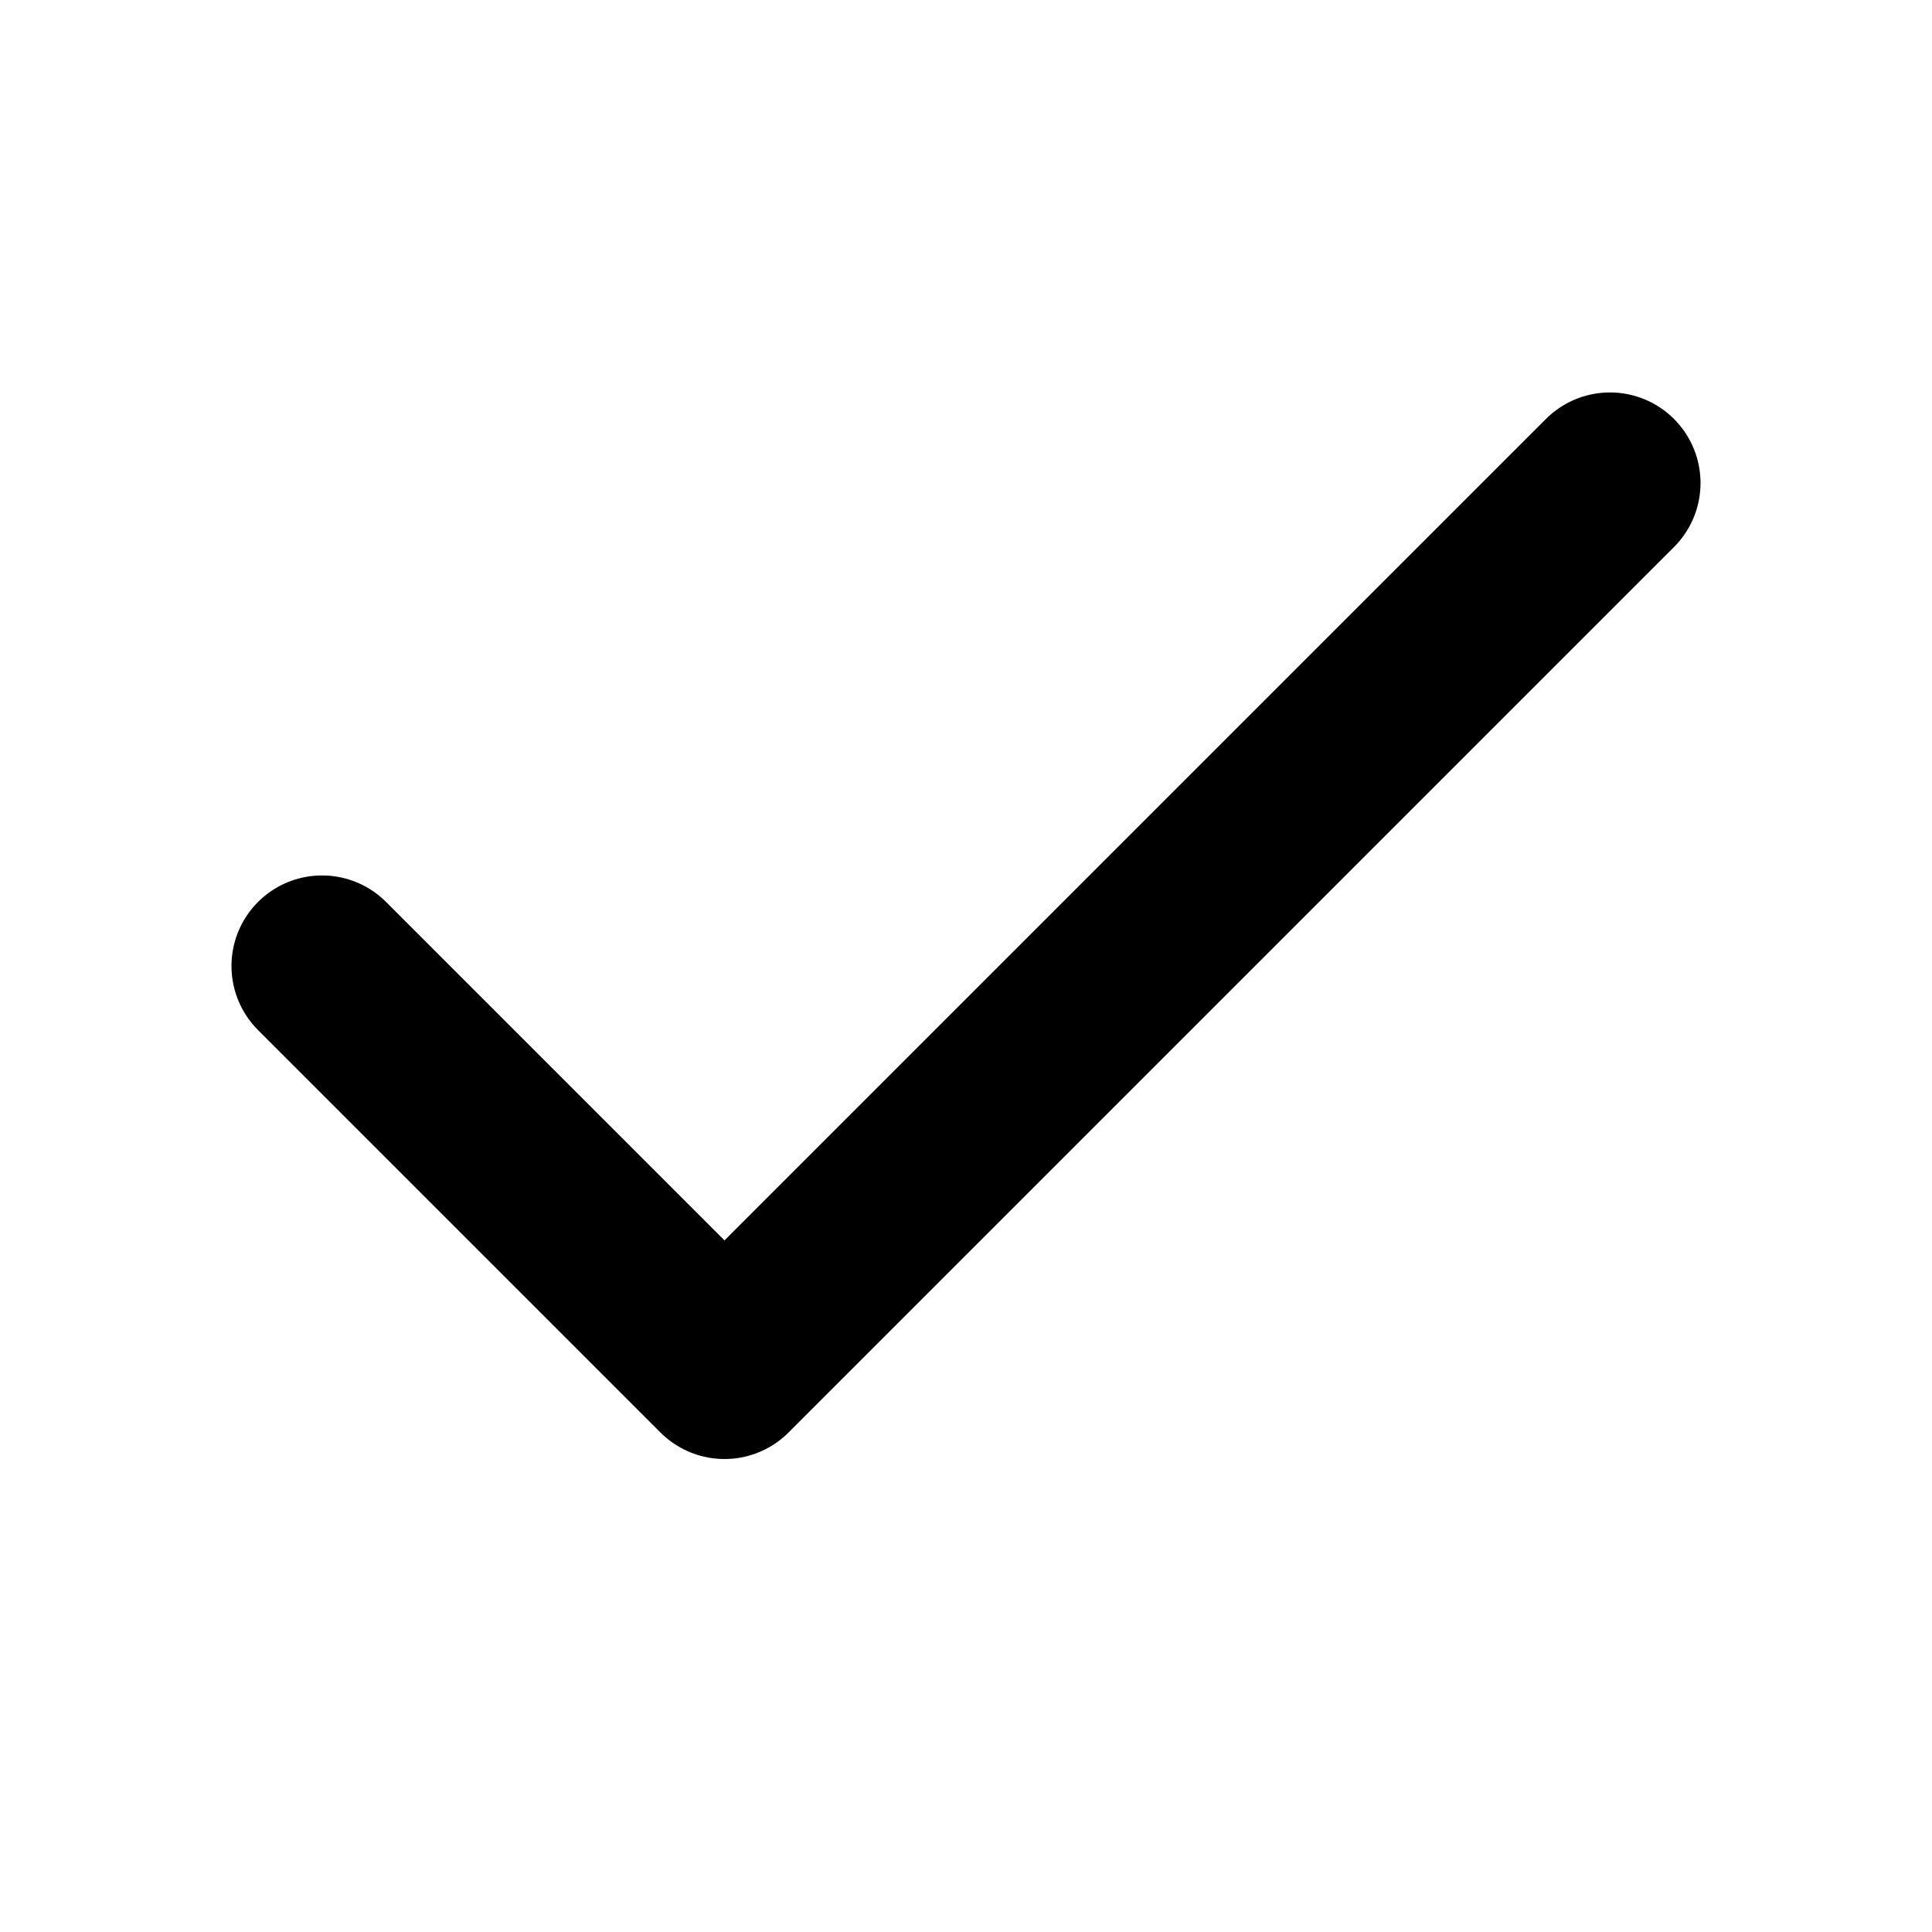
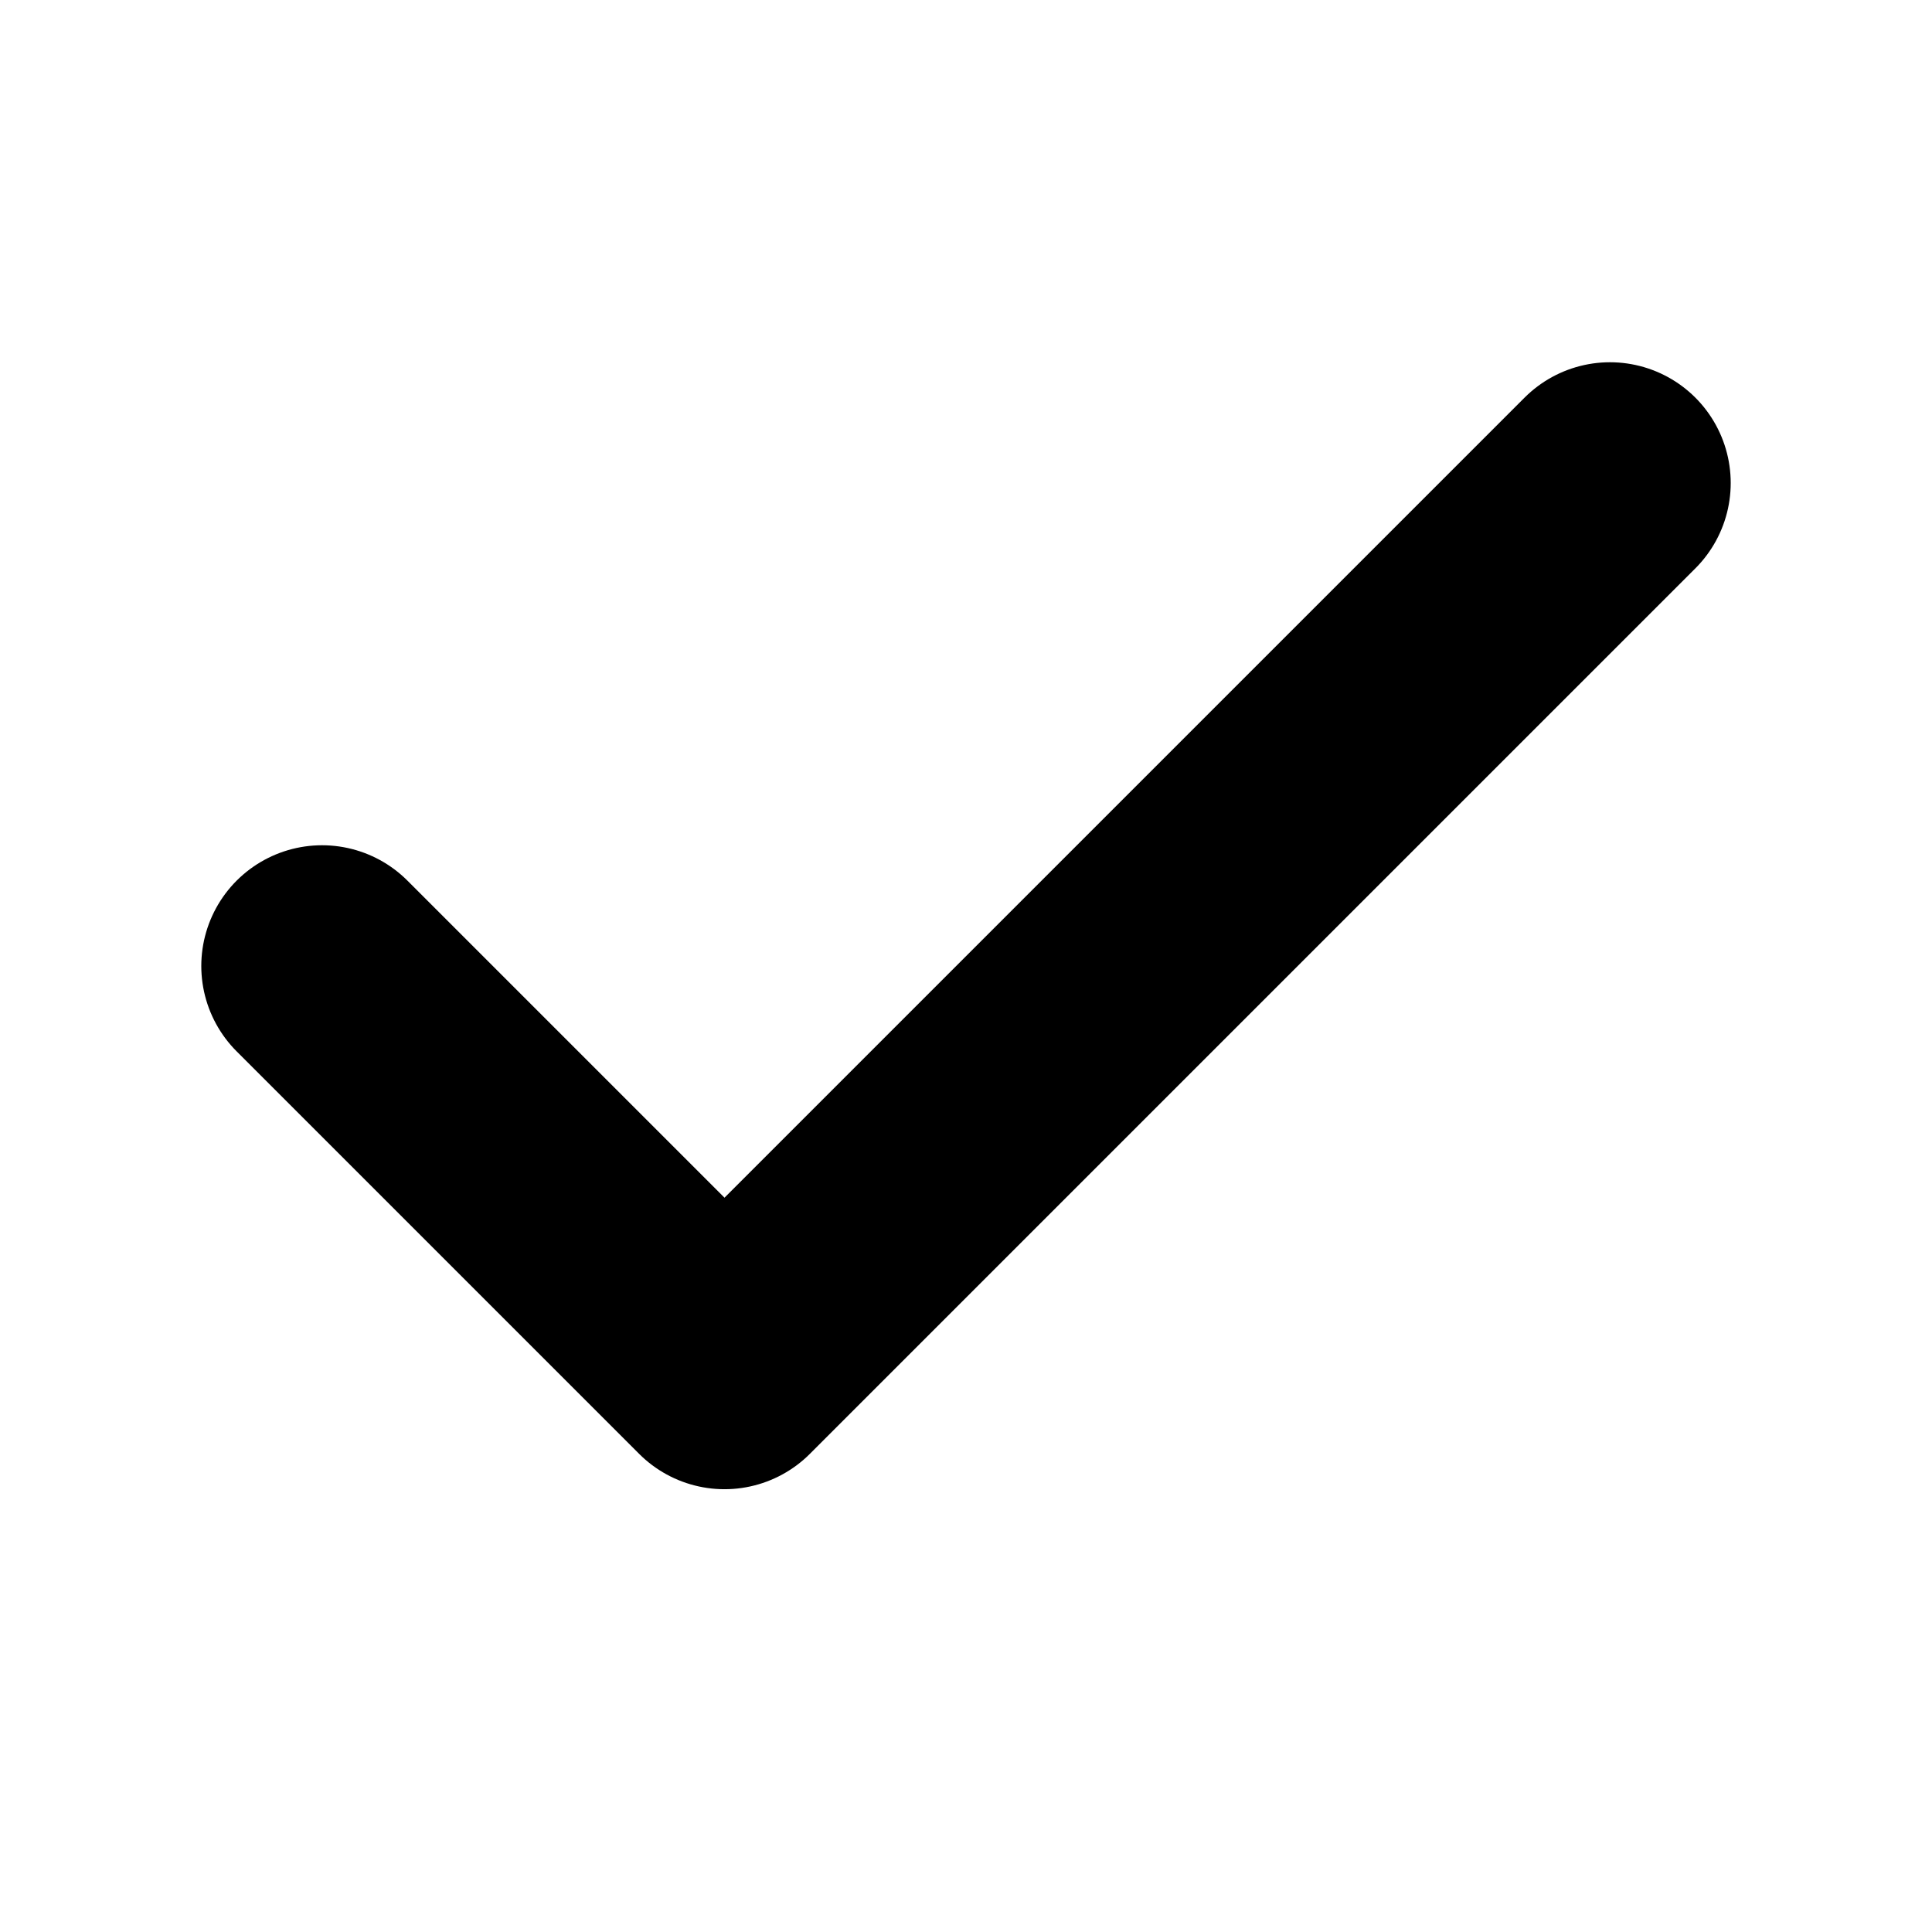
<svg xmlns="http://www.w3.org/2000/svg" width="16" height="16" viewBox="0 0 16 16" fill="none">
-   <path d="M13.333 4L6 11.333L2.667 8" stroke="currentColor" stroke-width="1.5" stroke-linecap="round" stroke-linejoin="round" />
+   <path d="M13.333 4L6 11.333L2.667 8" stroke="currentColor" stroke-width="2" stroke-linecap="round" stroke-linejoin="round" />
</svg>
